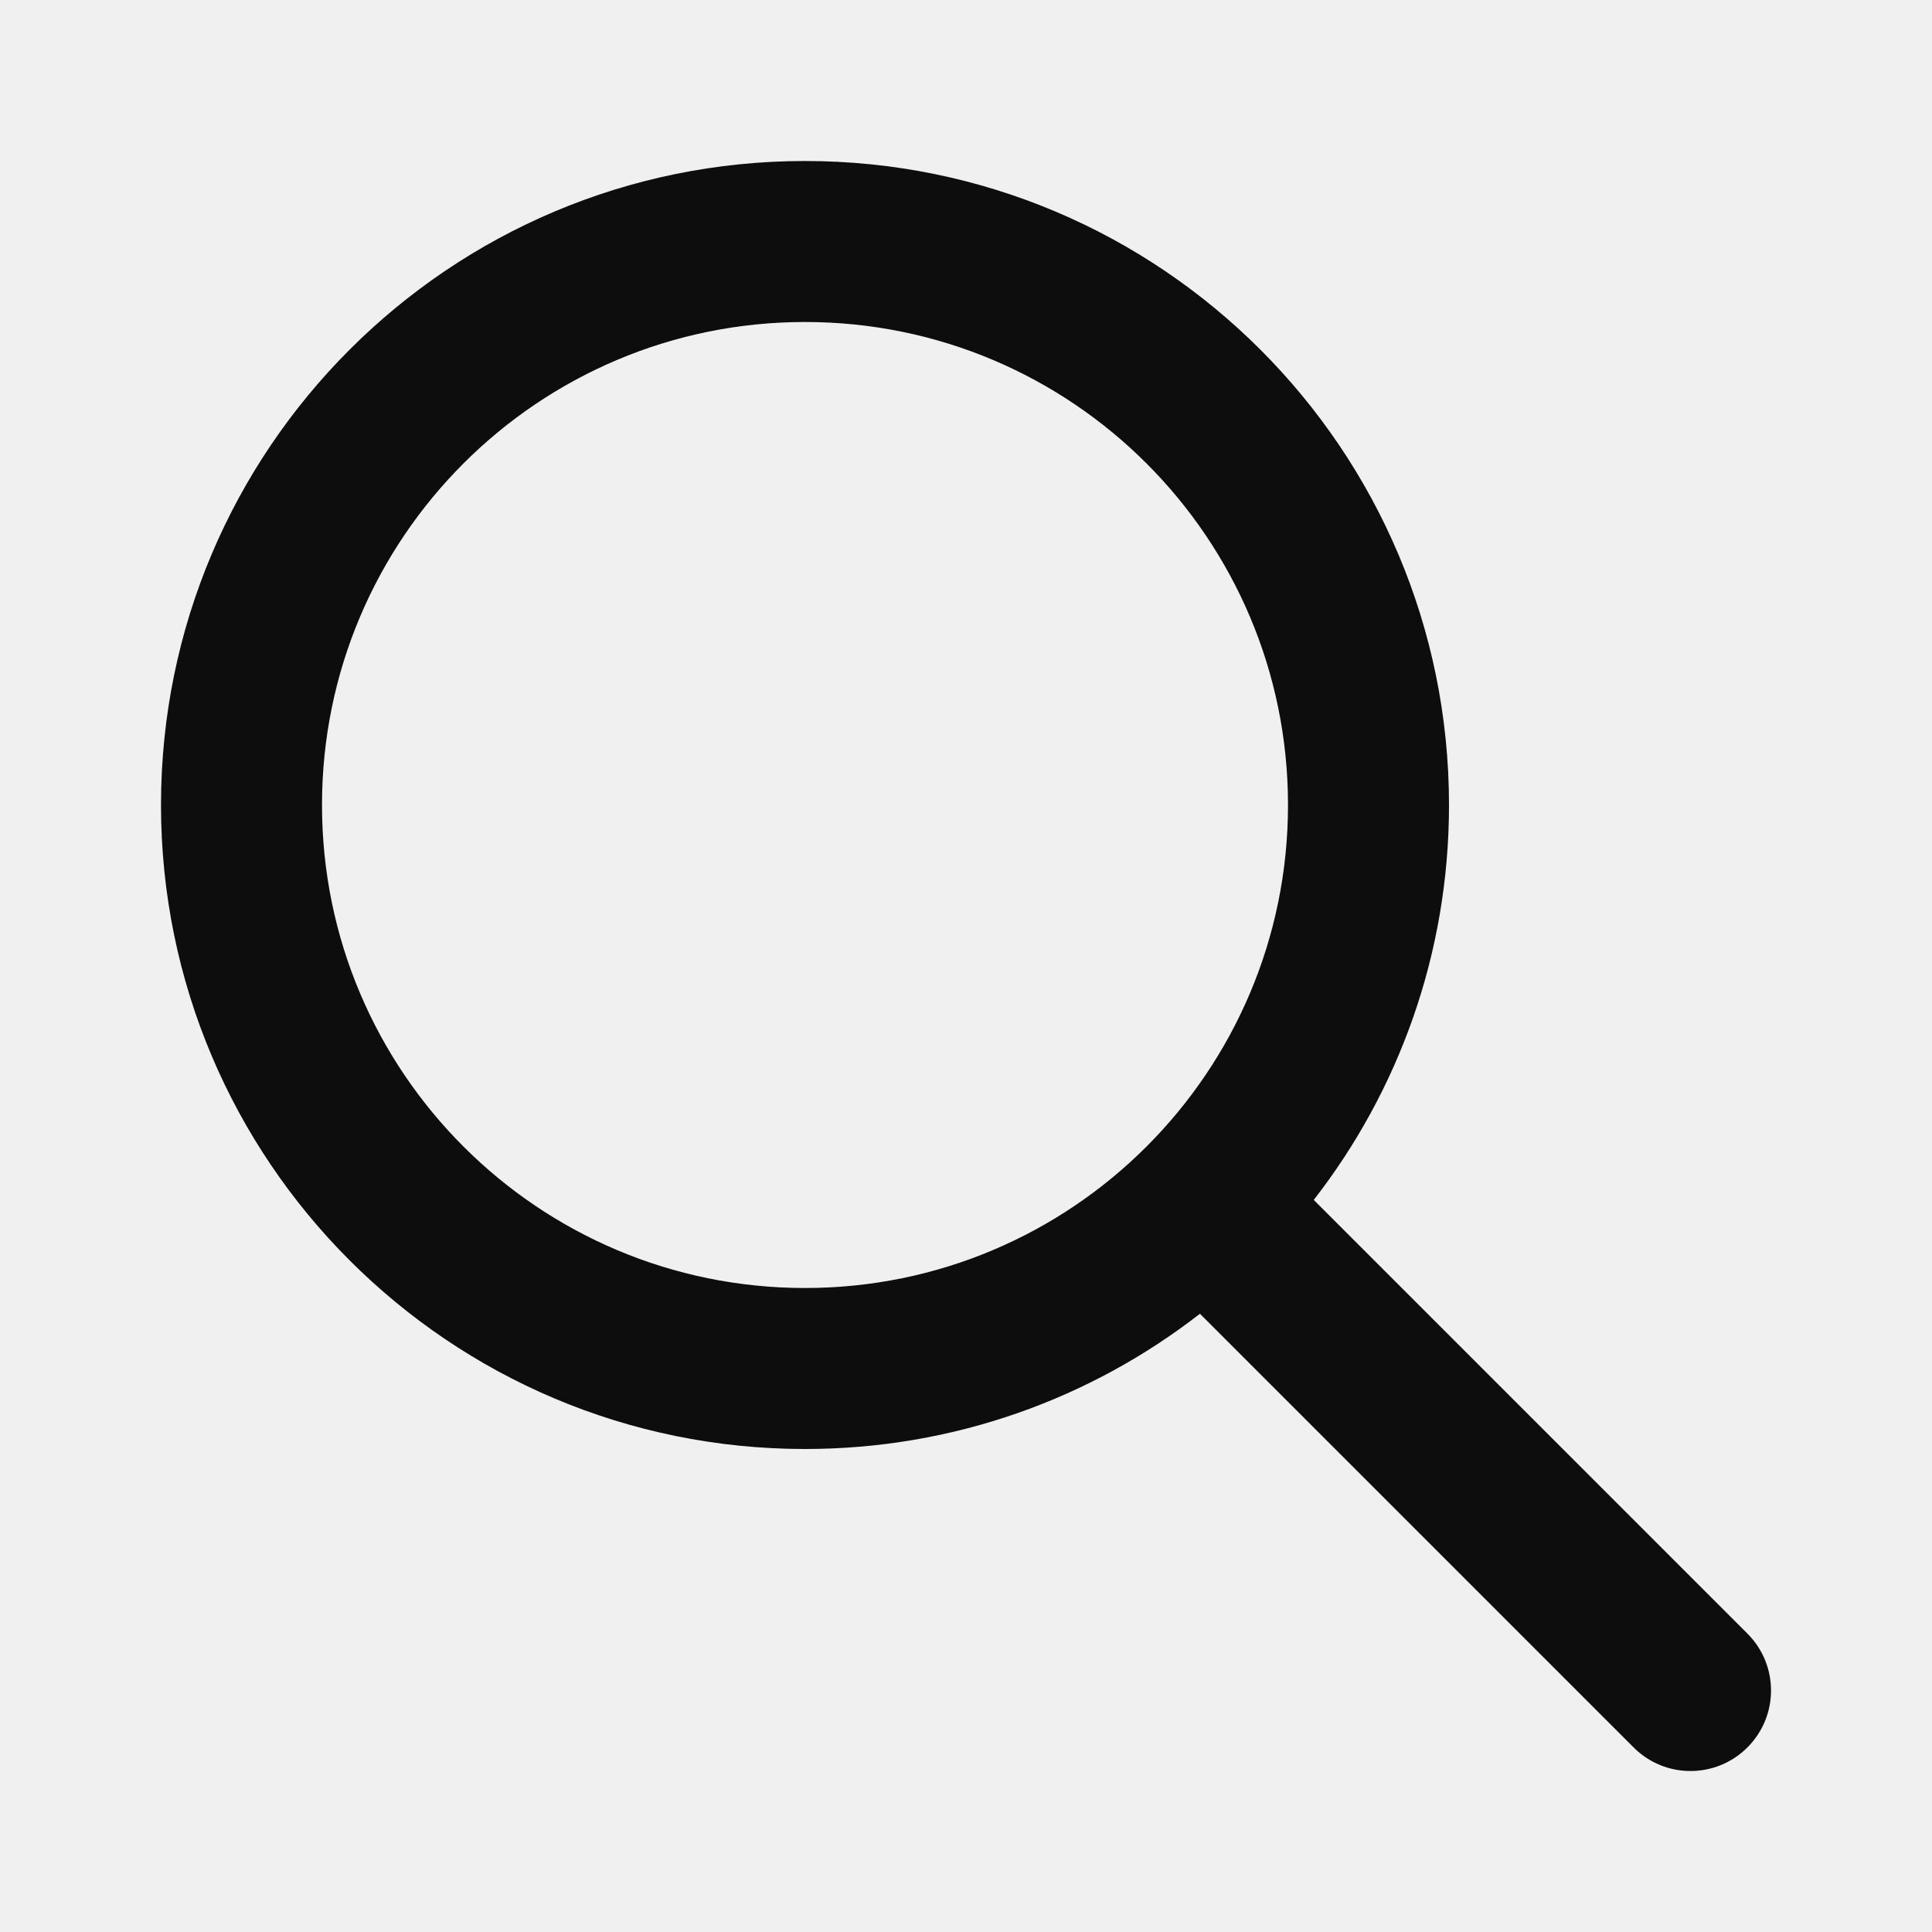
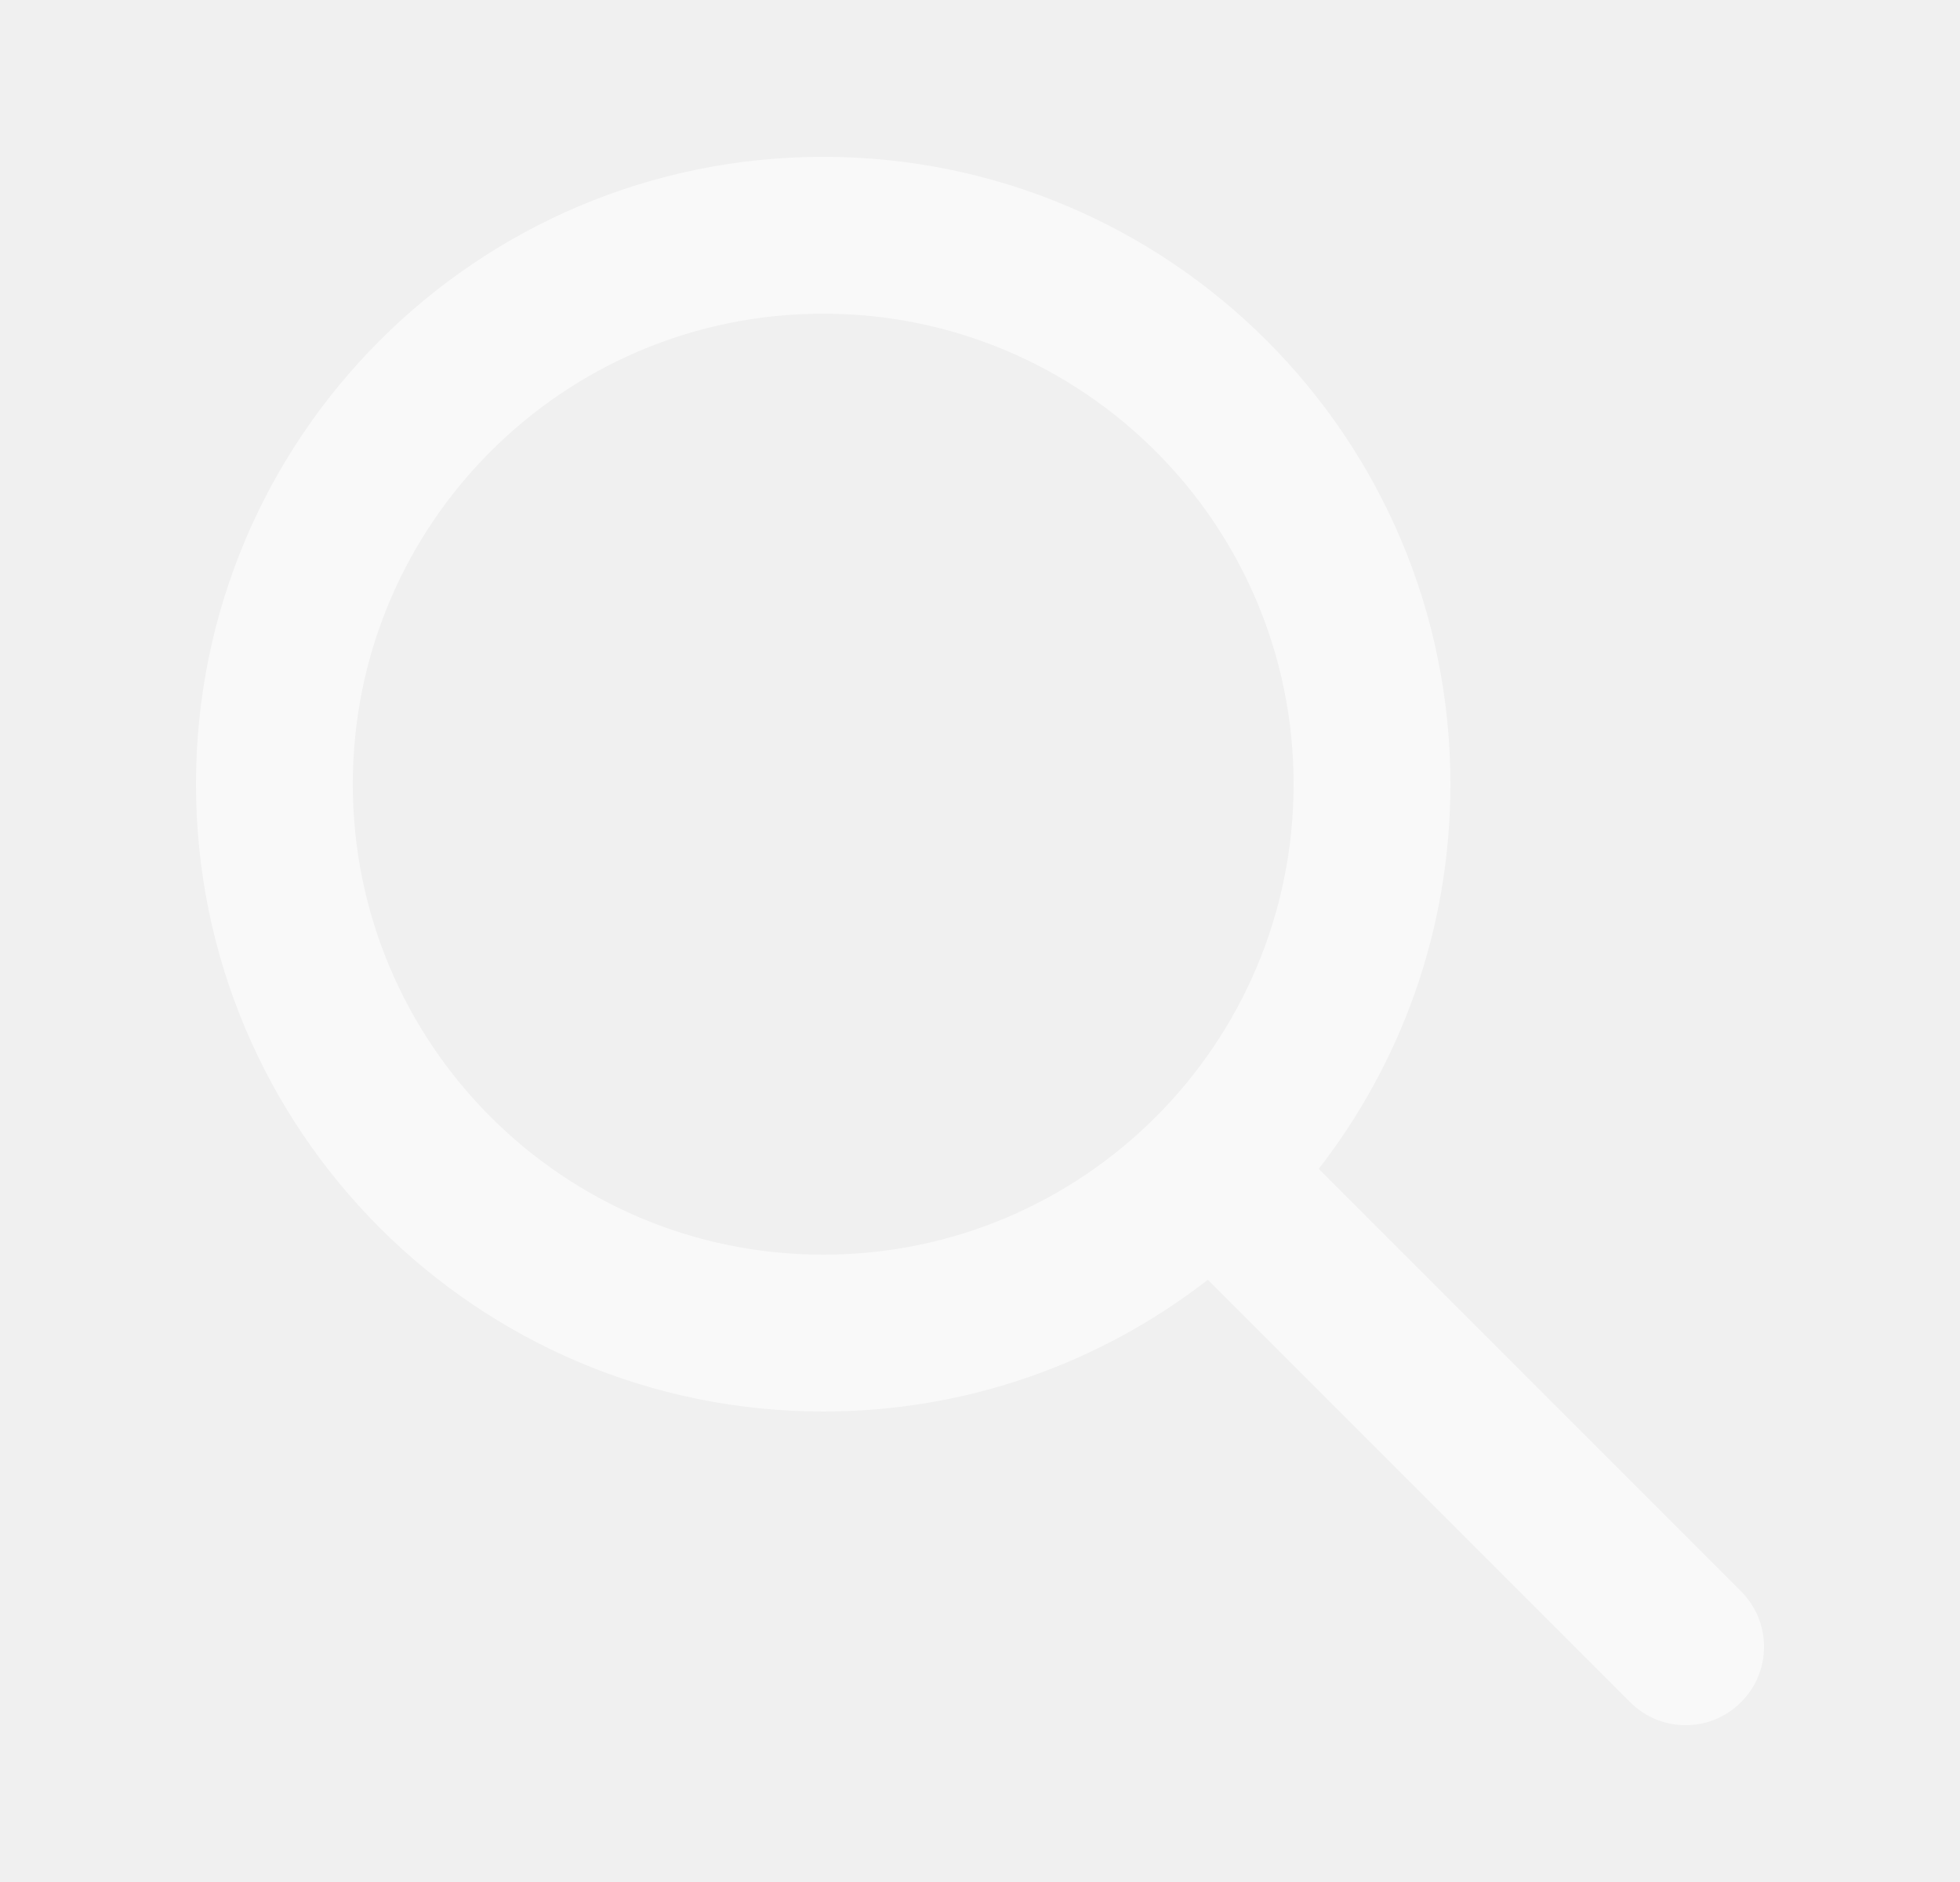
- <svg xmlns="http://www.w3.org/2000/svg" fill="none" viewBox="0 0 24 24" height="24" width="24">
-   <path d="M10 4C6.686 4 4 6.686 4 10C4 13.314 6.686 16 10 16C13.314 16 16 13.314 16 10C16 6.686 13.314 4 10 4ZM2 10C2 5.582 5.582 2 10 2C14.418 2 18 5.582 18 10C18 11.849 17.373 13.551 16.32 14.906L21.707 20.293C22.098 20.683 22.098 21.317 21.707 21.707C21.317 22.098 20.683 22.098 20.293 21.707L14.906 16.32C13.551 17.373 11.849 18 10 18C5.582 18 2 14.418 2 10Z" fill="#0D0D0D" />
+ <svg xmlns="http://www.w3.org/2000/svg" width="25" height="24" viewBox="0 0 25 24" fill="none">
+   <path d="M10.5 4C7.186 4 4.5 6.686 4.5 10C4.5 13.314 7.186 16 10.5 16C13.814 16 16.5 13.314 16.5 10C16.5 6.686 13.814 4 10.5 4ZM2.5 10C2.5 5.582 6.082 2 10.5 2C14.918 2 18.5 5.582 18.5 10C18.5 11.849 17.873 13.551 16.82 14.906L22.207 20.293C22.598 20.683 22.598 21.317 22.207 21.707C21.817 22.098 21.183 22.098 20.793 21.707L15.406 16.32C14.051 17.373 12.349 18 10.5 18C6.082 18 2.5 14.418 2.5 10Z" fill="white" fill-opacity="0.6" />
</svg>
